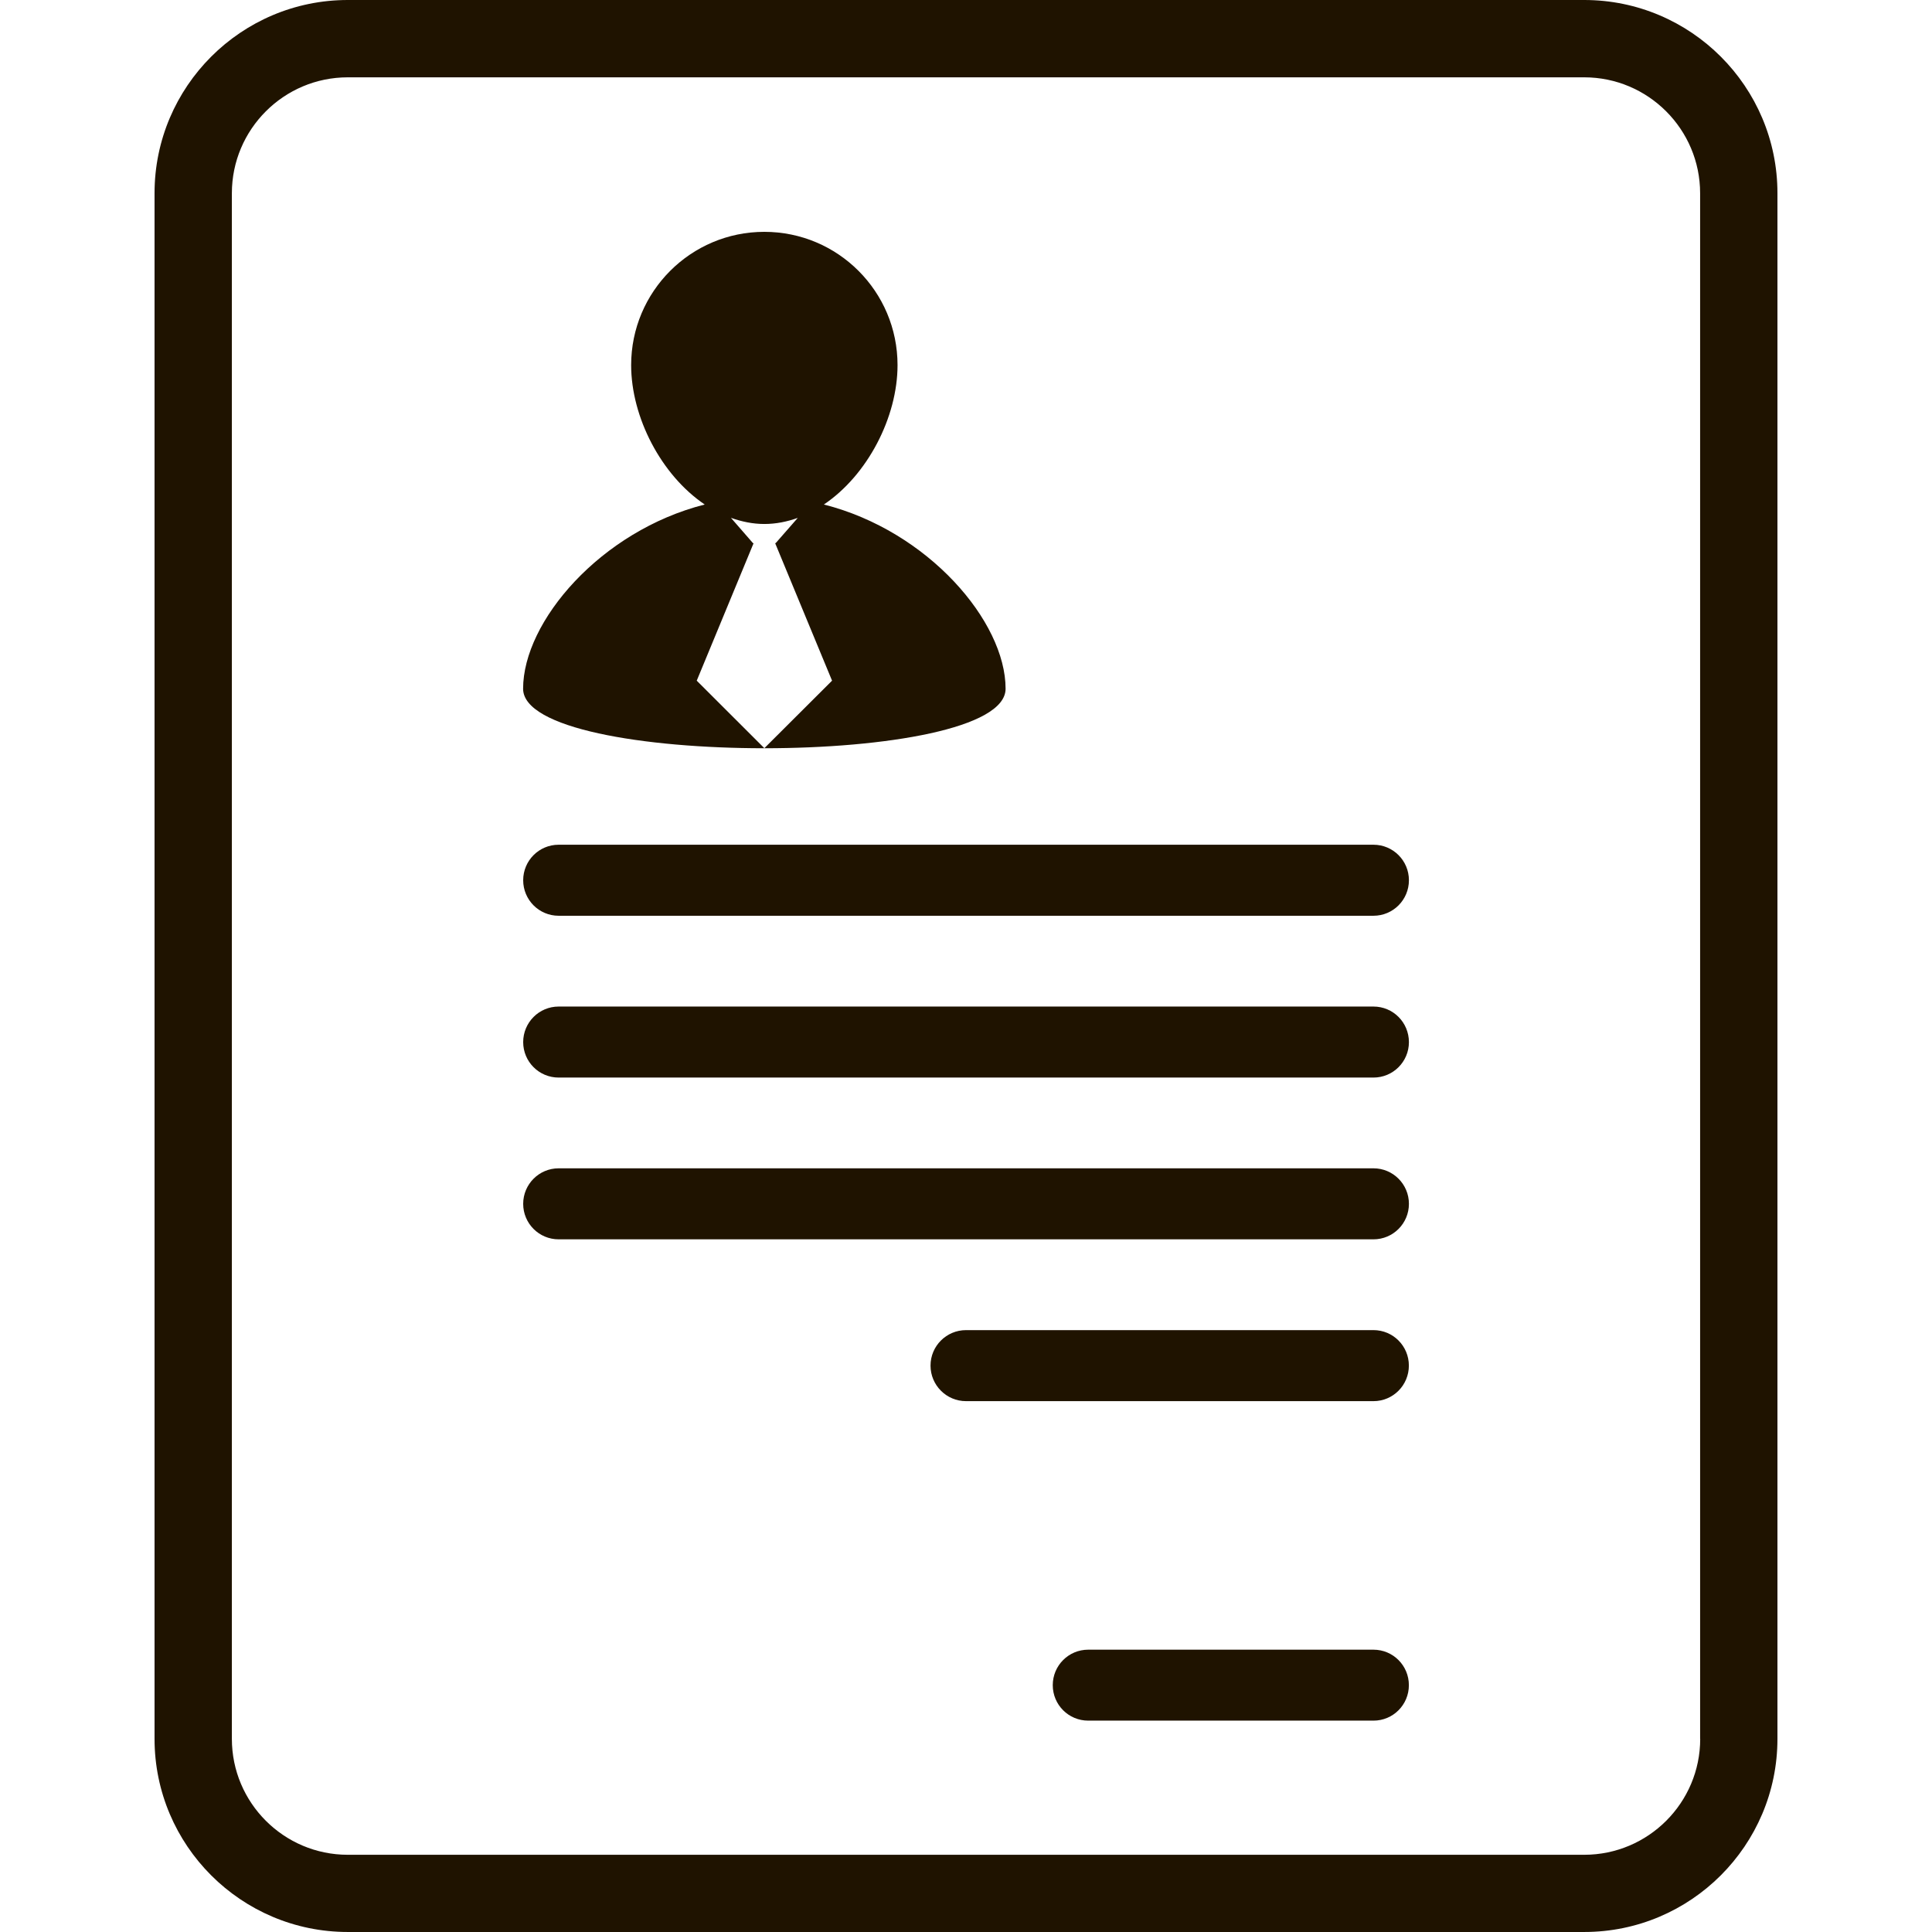
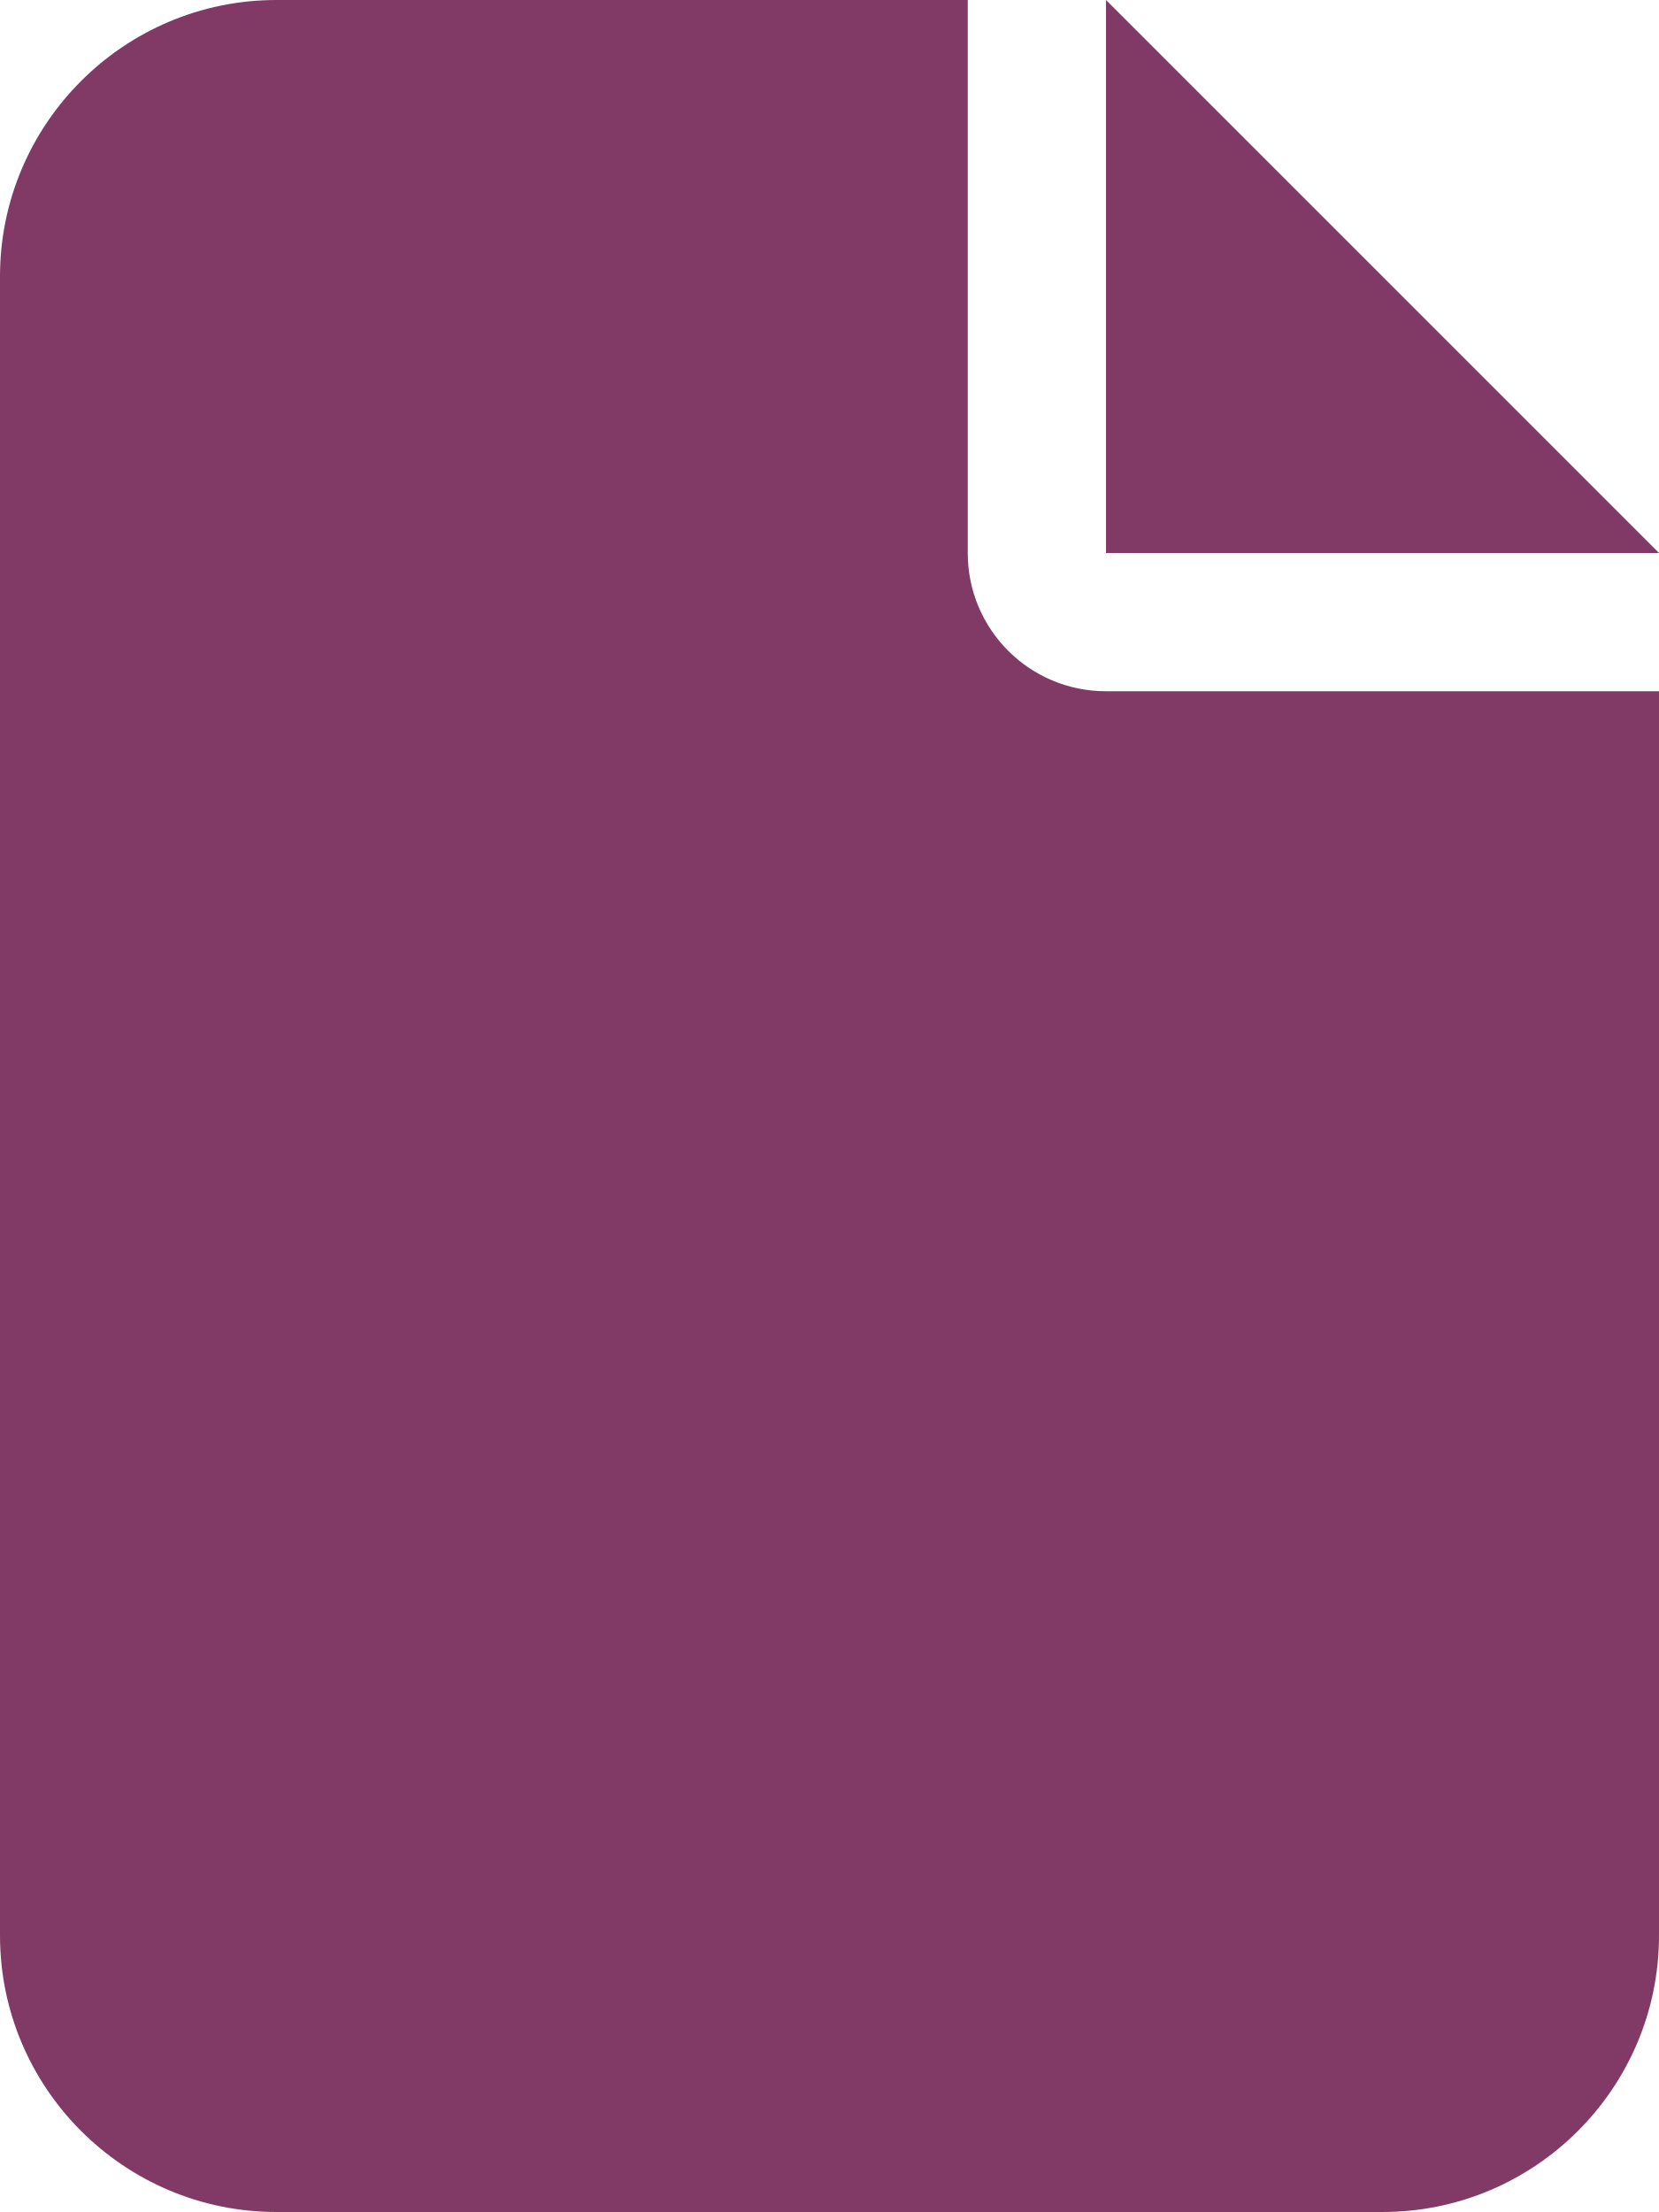
- <svg xmlns="http://www.w3.org/2000/svg" fill="#1f1300" version="1.1" id="Capa_1" viewBox="0 0 181.167 181.167" xml:space="preserve">
-   <g id="SVGRepo_bgCarrier" stroke-width="0" />
-   <g id="SVGRepo_tracerCarrier" stroke-linecap="round" stroke-linejoin="round" />
-   <g id="SVGRepo_iconCarrier">
-     <g>
-       <g>
-         <path d="M148.556,0H32.613c-9.994,0-18.121,8.126-18.121,18.115v144.94c0,9.986,8.126,18.111,18.121,18.111h115.943 c9.992,0,18.118-8.125,18.118-18.111V18.121C166.679,8.131,158.554,0,148.556,0z M159.431,163.055 c0,5.996-4.878,10.871-10.875,10.871H32.613c-5.995,0-10.87-4.875-10.87-10.871V18.121c0-5.995,4.875-10.87,10.87-10.87h115.943 c5.992,0,10.867,4.875,10.867,10.87v144.935H159.431z">
-                 </path>
-         <path d="M128.792,79.212H52.384c-1.839,0-3.324,1.491-3.324,3.33c0,1.838,1.485,3.33,3.324,3.33h76.407 c1.841,0,3.326-1.491,3.326-3.33C132.118,80.704,130.632,79.212,128.792,79.212z">
-                 </path>
-         <path d="M128.792,94.386H52.384c-1.839,0-3.324,1.494-3.324,3.333s1.485,3.326,3.324,3.326h76.407 c1.841,0,3.326-1.487,3.326-3.326C132.113,95.87,130.632,94.386,128.792,94.386z">
-                 </path>
-         <path d="M128.792,109.555H52.384c-1.839,0-3.324,1.494-3.324,3.331c0,1.839,1.485,3.328,3.324,3.328h76.407 c1.841,0,3.326-1.489,3.326-3.328C132.118,111.049,130.632,109.555,128.792,109.555z">
-                 </path>
-         <path d="M128.792,124.728H90.585c-1.836,0-3.328,1.488-3.328,3.327s1.492,3.333,3.328,3.333h38.206 c1.841,0,3.321-1.494,3.321-3.333S130.632,124.728,128.792,124.728z">
-                 </path>
-         <path d="M128.792,154.693h-26.747c-1.845,0-3.326,1.489-3.326,3.328c0,1.837,1.481,3.326,3.326,3.326h26.747 c1.841,0,3.321-1.489,3.321-3.326C132.113,156.182,130.632,154.693,128.792,154.693z">
-                 </path>
-         <path d="M94.296,64.583c0-6.298-7.251-14.793-17.039-17.275c4.089-2.75,6.907-8.181,6.907-13.072 c0-6.898-5.586-12.496-12.49-12.496c-6.896,0-12.49,5.598-12.49,12.496c0,4.886,2.818,10.317,6.898,13.072 c-9.774,2.481-17.03,10.982-17.03,17.275C49.06,72.025,94.296,72.025,94.296,64.583z M70.667,50.933H70.61l-2.068-2.375 c1.011,0.358,2.042,0.577,3.133,0.577c1.093,0,2.125-0.213,3.134-0.572l-2.074,2.369h-0.049l5.337,12.895l-6.348,6.332 l-6.341-6.332L70.667,50.933z">
-                 </path>
-       </g>
-     </g>
-   </g>
+ <svg xmlns="http://www.w3.org/2000/svg" viewBox="0 0 384 512" fill="#813a65">
+   <path d="M0 64C0 28.7 28.7 0 64 0H224V128c0 17.7 14.3 32 32 32H384V448c0 35.3-28.7 64-64 64H64c-35.3 0-64-28.7-64-64V64zm384 64H256V0L384 128z" />
</svg>
